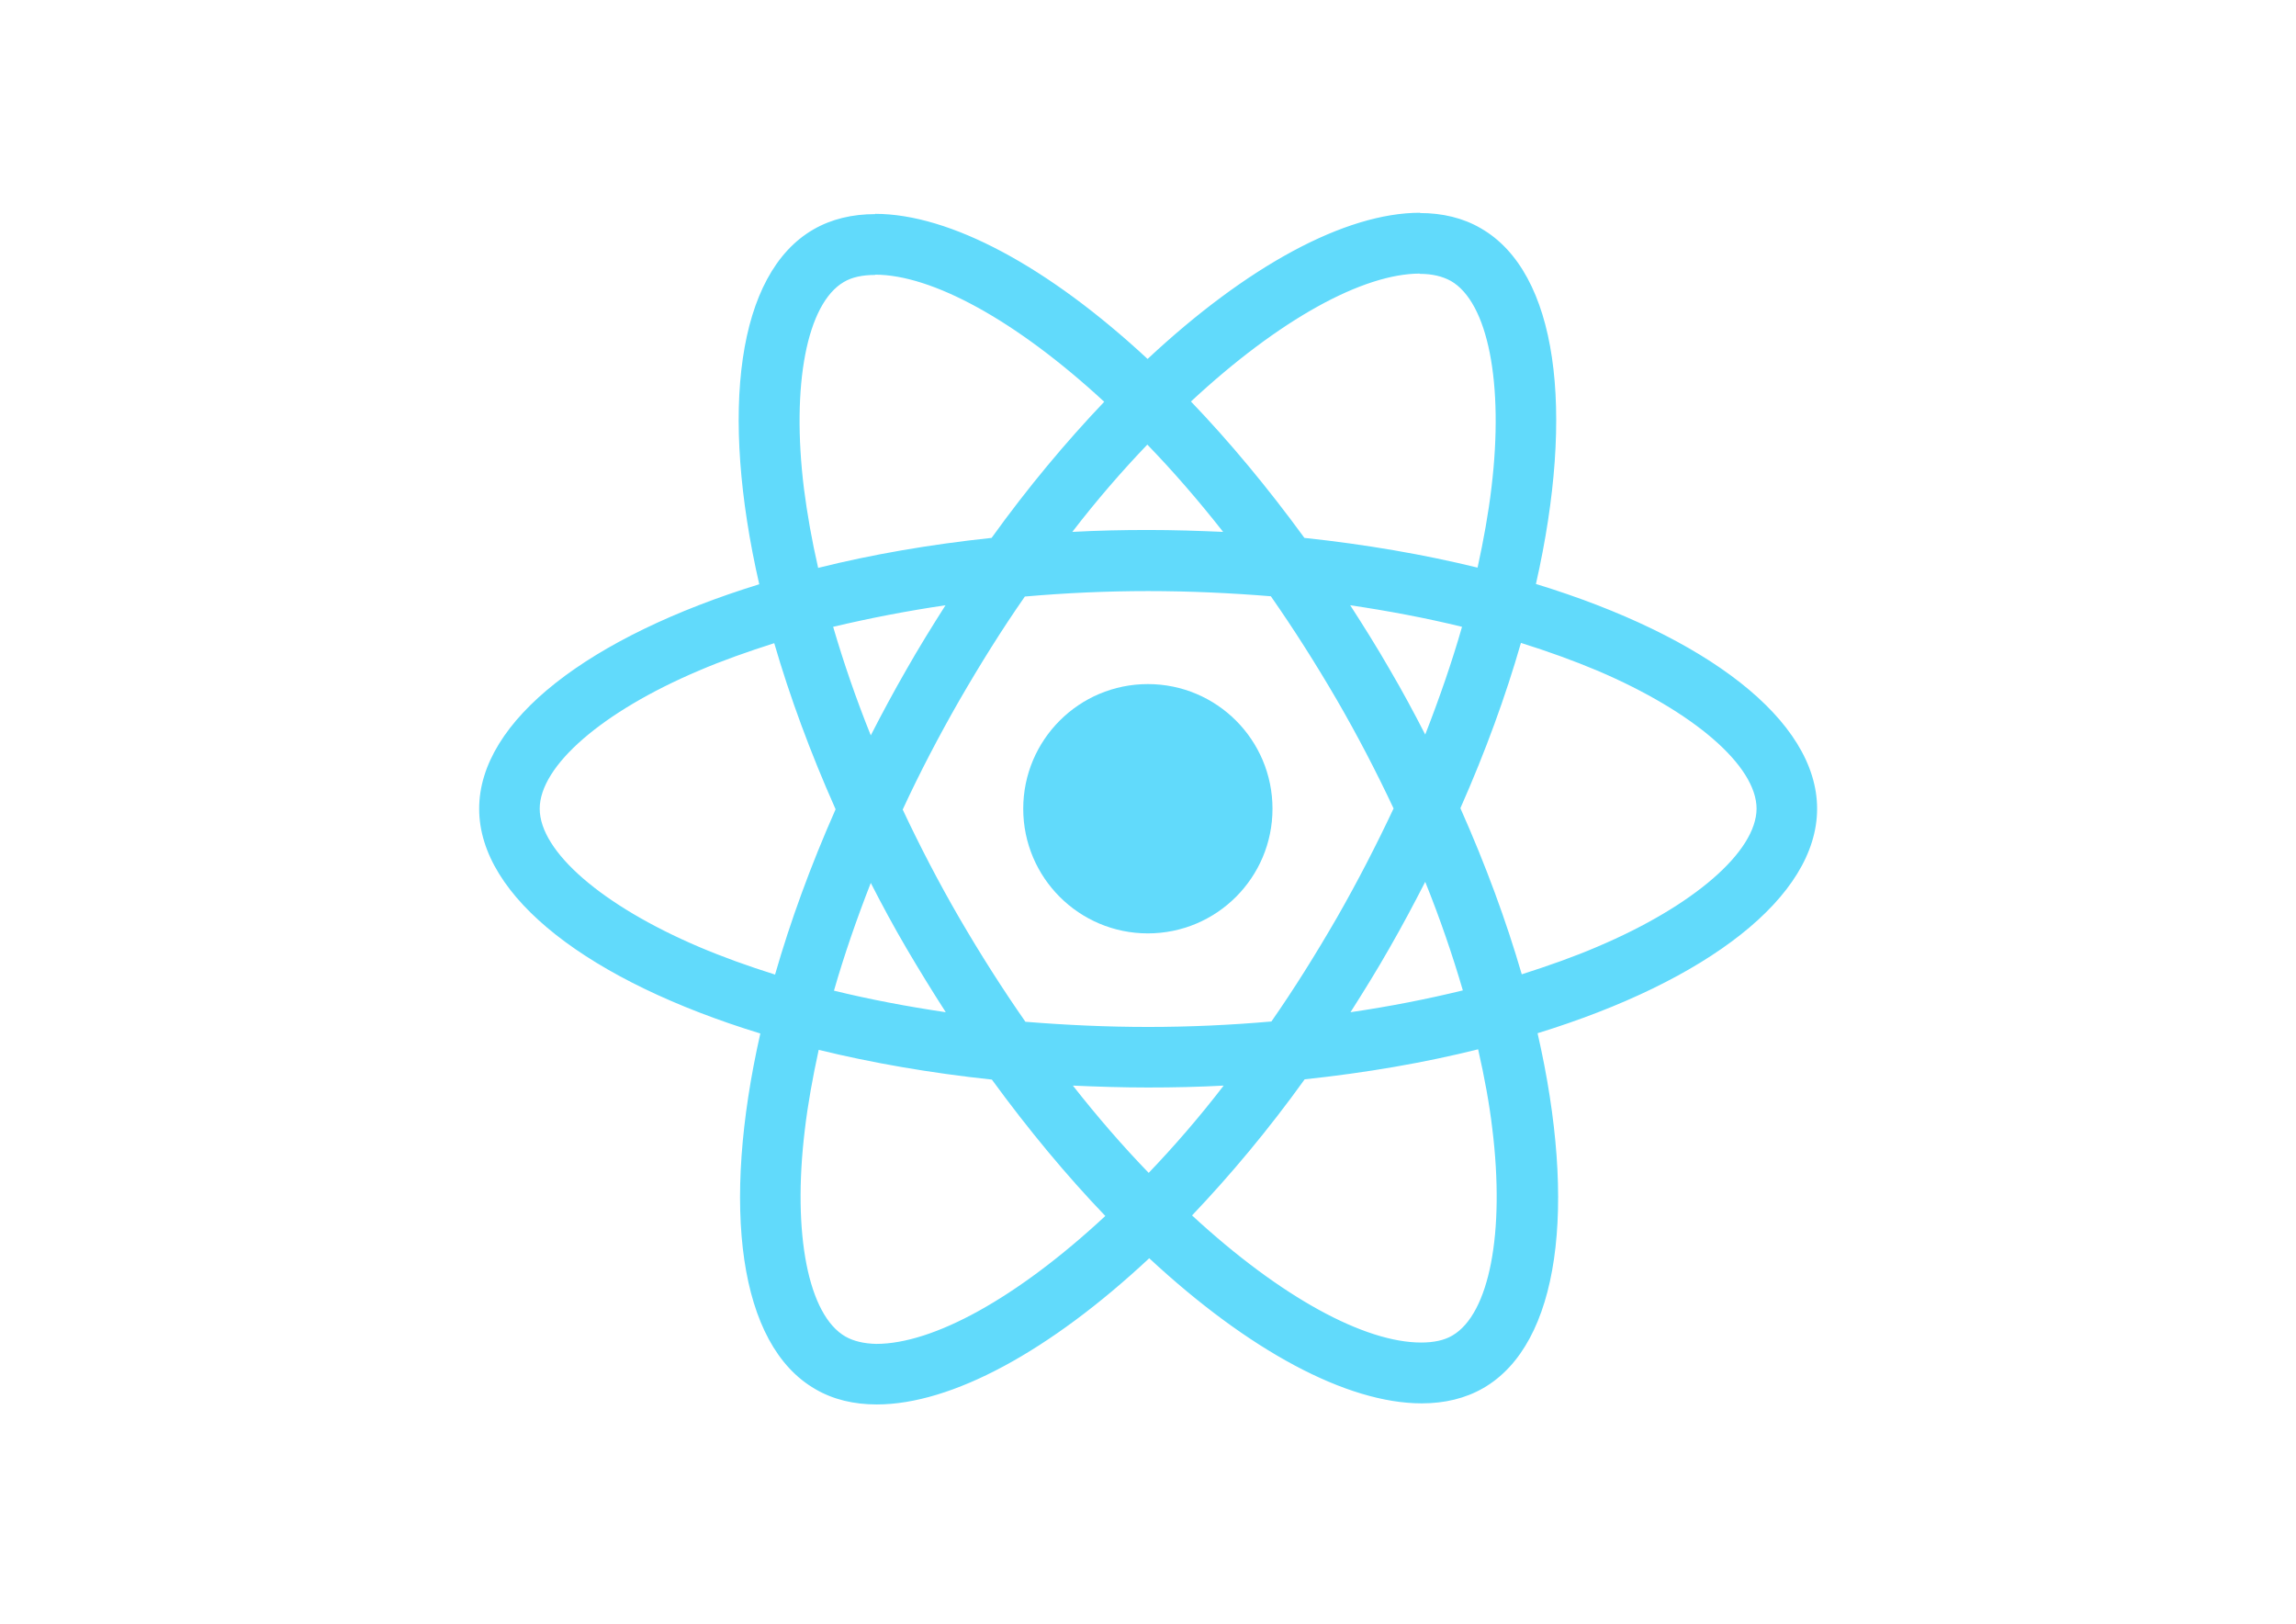
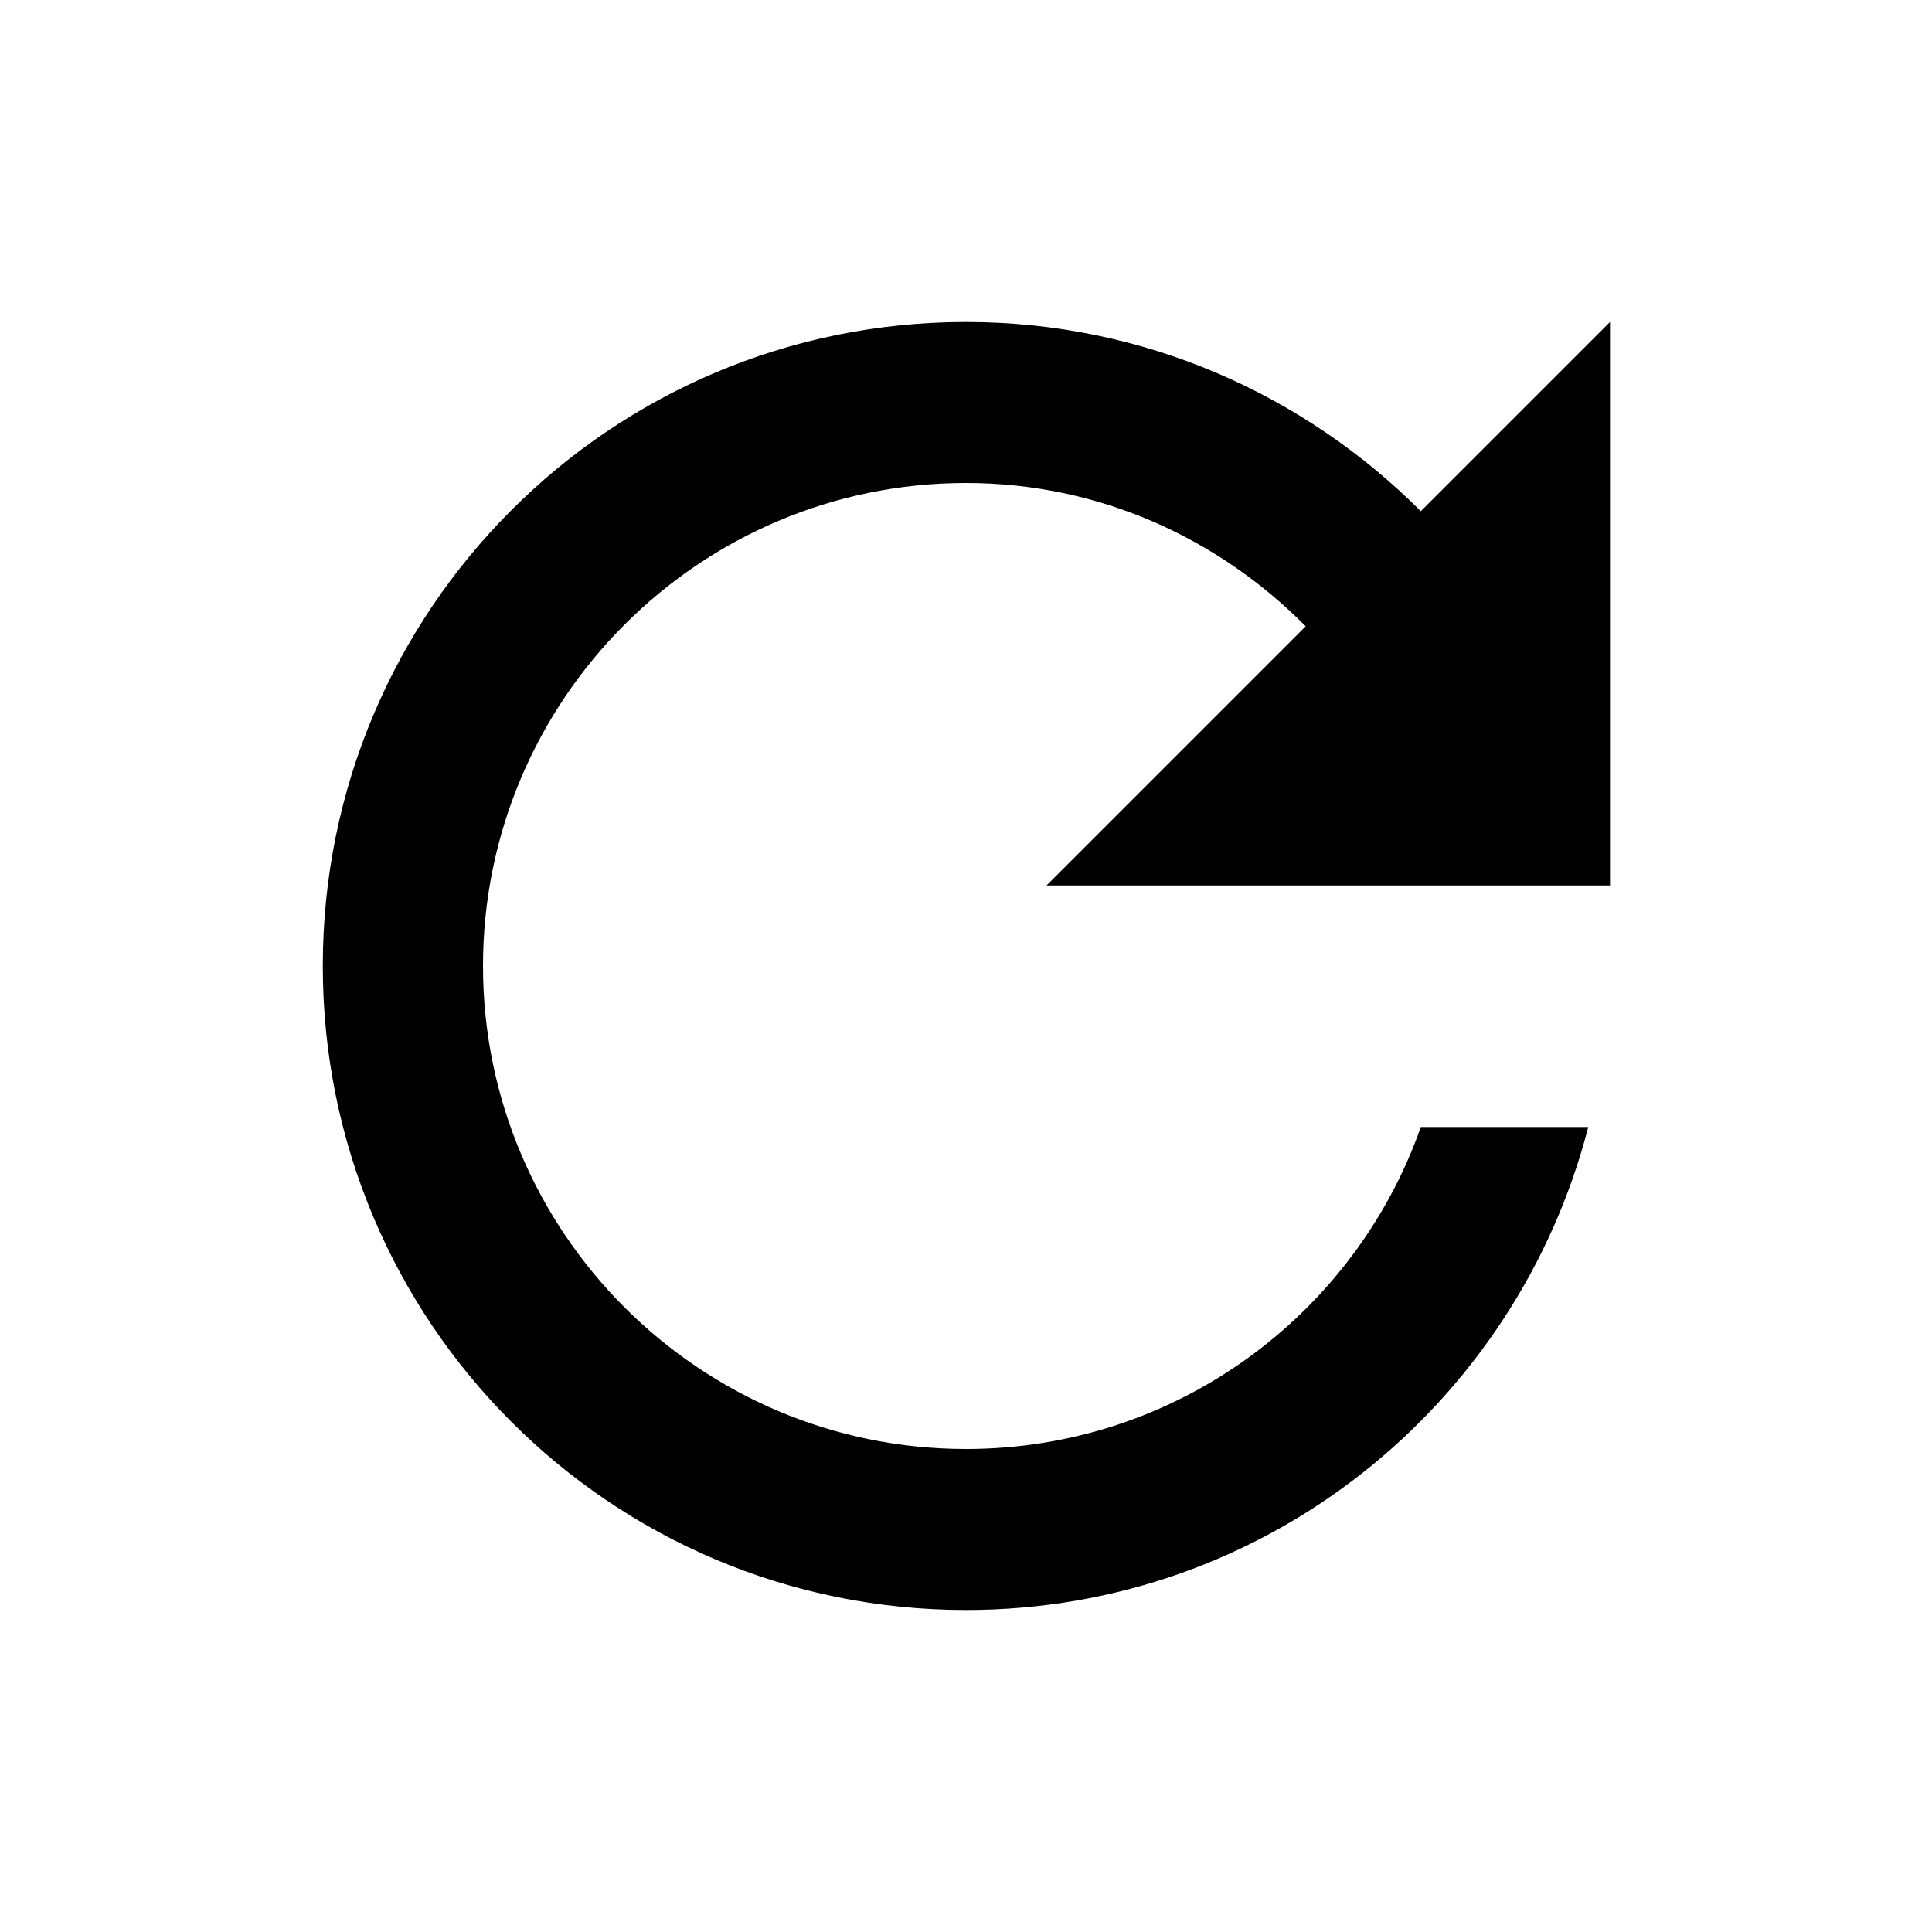
- <svg xmlns="http://www.w3.org/2000/svg" viewBox="0 0 841.9 595.3">
-   <g fill="#61DAFB">
-     <path d="M666.3 296.5c0-32.5-40.7-63.3-103.1-82.4 14.4-63.6 8-114.2-20.2-130.4-6.5-3.8-14.1-5.6-22.4-5.6v22.3c4.6 0 8.3.9 11.4 2.6 13.6 7.8 19.5 37.5 14.9 75.7-1.1 9.4-2.9 19.3-5.1 29.4-19.6-4.8-41-8.5-63.5-10.9-13.5-18.5-27.5-35.3-41.6-50 32.6-30.3 63.2-46.9 84-46.9V78c-27.5 0-63.5 19.6-99.9 53.6-36.4-33.8-72.4-53.2-99.9-53.2v22.3c20.7 0 51.4 16.5 84 46.6-14 14.7-28 31.4-41.3 49.9-22.6 2.4-44 6.1-63.6 11-2.3-10-4-19.7-5.2-29-4.7-38.2 1.1-67.9 14.6-75.8 3-1.8 6.9-2.6 11.5-2.6V78.5c-8.4 0-16 1.8-22.6 5.6-28.1 16.2-34.4 66.7-19.9 130.1-62.2 19.2-102.7 49.9-102.7 82.3 0 32.5 40.7 63.3 103.1 82.4-14.4 63.6-8 114.2 20.2 130.4 6.5 3.8 14.1 5.6 22.5 5.6 27.5 0 63.5-19.6 99.9-53.6 36.4 33.8 72.4 53.2 99.9 53.2 8.4 0 16-1.8 22.6-5.6 28.1-16.2 34.4-66.7 19.9-130.1 62-19.1 102.5-49.9 102.5-82.3zm-130.2-66.7c-3.7 12.9-8.3 26.2-13.5 39.5-4.1-8-8.4-16-13.1-24-4.6-8-9.5-15.8-14.4-23.4 14.2 2.1 27.9 4.7 41 7.9zm-45.8 106.5c-7.8 13.5-15.8 26.3-24.1 38.2-14.9 1.3-30 2-45.2 2-15.1 0-30.2-.7-45-1.9-8.3-11.9-16.4-24.6-24.2-38-7.6-13.1-14.5-26.4-20.8-39.8 6.2-13.4 13.2-26.8 20.7-39.9 7.8-13.5 15.8-26.3 24.1-38.2 14.9-1.3 30-2 45.2-2 15.1 0 30.2.7 45 1.9 8.3 11.9 16.4 24.6 24.2 38 7.6 13.1 14.5 26.4 20.8 39.8-6.3 13.4-13.2 26.8-20.7 39.9zm32.3-13c5.4 13.4 10 26.8 13.8 39.8-13.1 3.2-26.9 5.9-41.2 8 4.9-7.7 9.8-15.6 14.4-23.7 4.6-8 8.9-16.1 13-24.1zM421.2 430c-9.3-9.6-18.6-20.3-27.8-32 9 .4 18.2.7 27.5.7 9.4 0 18.7-.2 27.8-.7-9 11.7-18.3 22.4-27.5 32zm-74.4-58.9c-14.2-2.1-27.9-4.7-41-7.9 3.7-12.9 8.3-26.2 13.5-39.5 4.1 8 8.4 16 13.1 24 4.7 8 9.5 15.8 14.4 23.4zM420.7 163c9.3 9.6 18.6 20.3 27.8 32-9-.4-18.2-.7-27.5-.7-9.4 0-18.7.2-27.8.7 9-11.7 18.3-22.4 27.5-32zm-74 58.9c-4.9 7.7-9.8 15.6-14.4 23.7-4.6 8-8.9 16-13 24-5.4-13.4-10-26.8-13.8-39.8 13.1-3.1 26.9-5.8 41.2-7.9zm-90.5 125.2c-35.4-15.1-58.3-34.9-58.3-50.6 0-15.7 22.9-35.6 58.3-50.6 8.6-3.7 18-7 27.7-10.1 5.7 19.6 13.2 40 22.5 60.9-9.2 20.8-16.6 41.1-22.2 60.6-9.9-3.1-19.3-6.5-28-10.2zM310 490c-13.6-7.8-19.5-37.5-14.9-75.7 1.1-9.4 2.9-19.3 5.1-29.4 19.6 4.8 41 8.5 63.5 10.9 13.5 18.5 27.5 35.3 41.6 50-32.6 30.3-63.2 46.9-84 46.9-4.5-.1-8.3-1-11.3-2.7zm237.2-76.2c4.7 38.2-1.1 67.9-14.6 75.8-3 1.8-6.9 2.6-11.5 2.6-20.7 0-51.4-16.5-84-46.6 14-14.7 28-31.4 41.3-49.9 22.6-2.4 44-6.1 63.6-11 2.3 10.1 4.1 19.8 5.2 29.1zm38.5-66.7c-8.6 3.7-18 7-27.7 10.1-5.7-19.6-13.2-40-22.5-60.9 9.2-20.8 16.6-41.1 22.2-60.6 9.9 3.1 19.3 6.5 28.1 10.2 35.4 15.1 58.3 34.9 58.3 50.6-.1 15.7-23 35.6-58.4 50.6zM320.8 78.4z" />
-     <circle cx="420.9" cy="296.5" r="45.7" />
-     <path d="M520.5 78.1z" />
-   </g>
+ <svg xmlns="http://www.w3.org/2000/svg" height="24" viewBox="0 0 24 24" width="24">
+   <path d="M0 0h24v24H0V0z" fill="none" />
+   <path d="M17.65 6.35C16.2 4.9 14.21 4 12 4c-4.42 0-7.99 3.58-7.99 8s3.57 8 7.99 8c3.73 0 6.84-2.55 7.73-6h-2.08c-.82 2.33-3.04 4-5.65 4-3.31 0-6-2.69-6-6s2.69-6 6-6c1.66 0 3.14.69 4.22 1.78L13 11h7V4l-2.35 2.35z" />
</svg>
